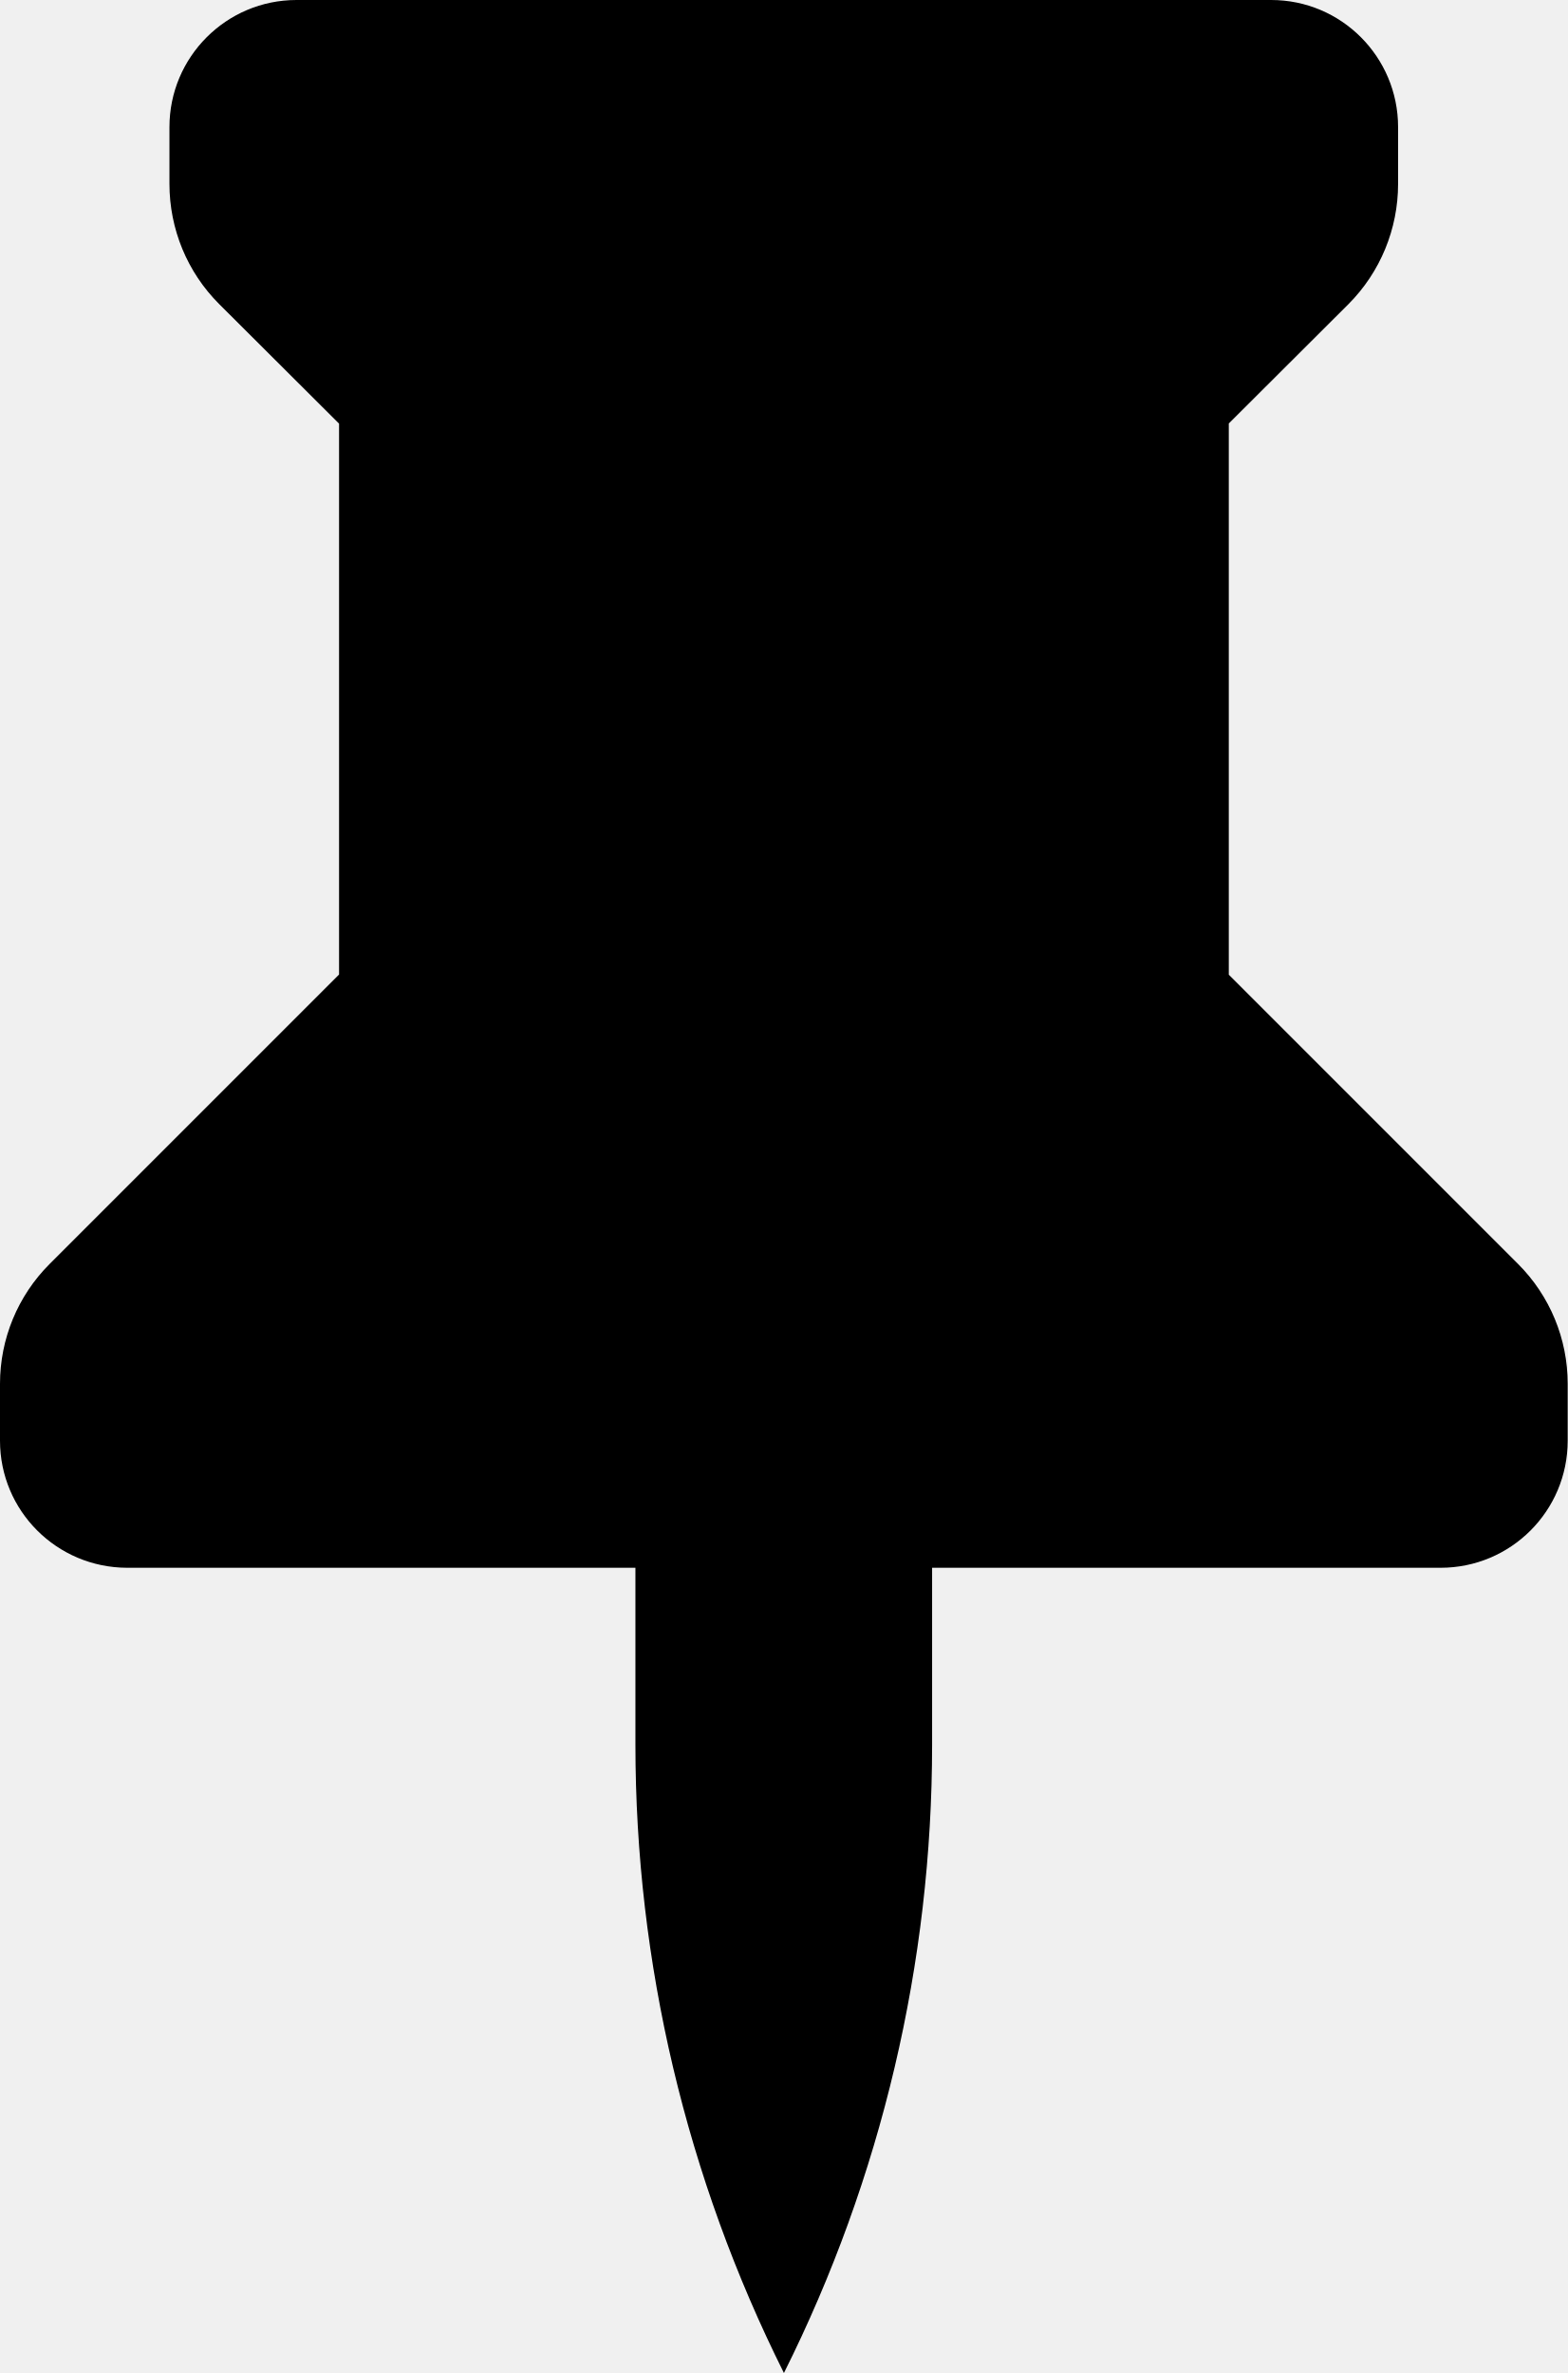
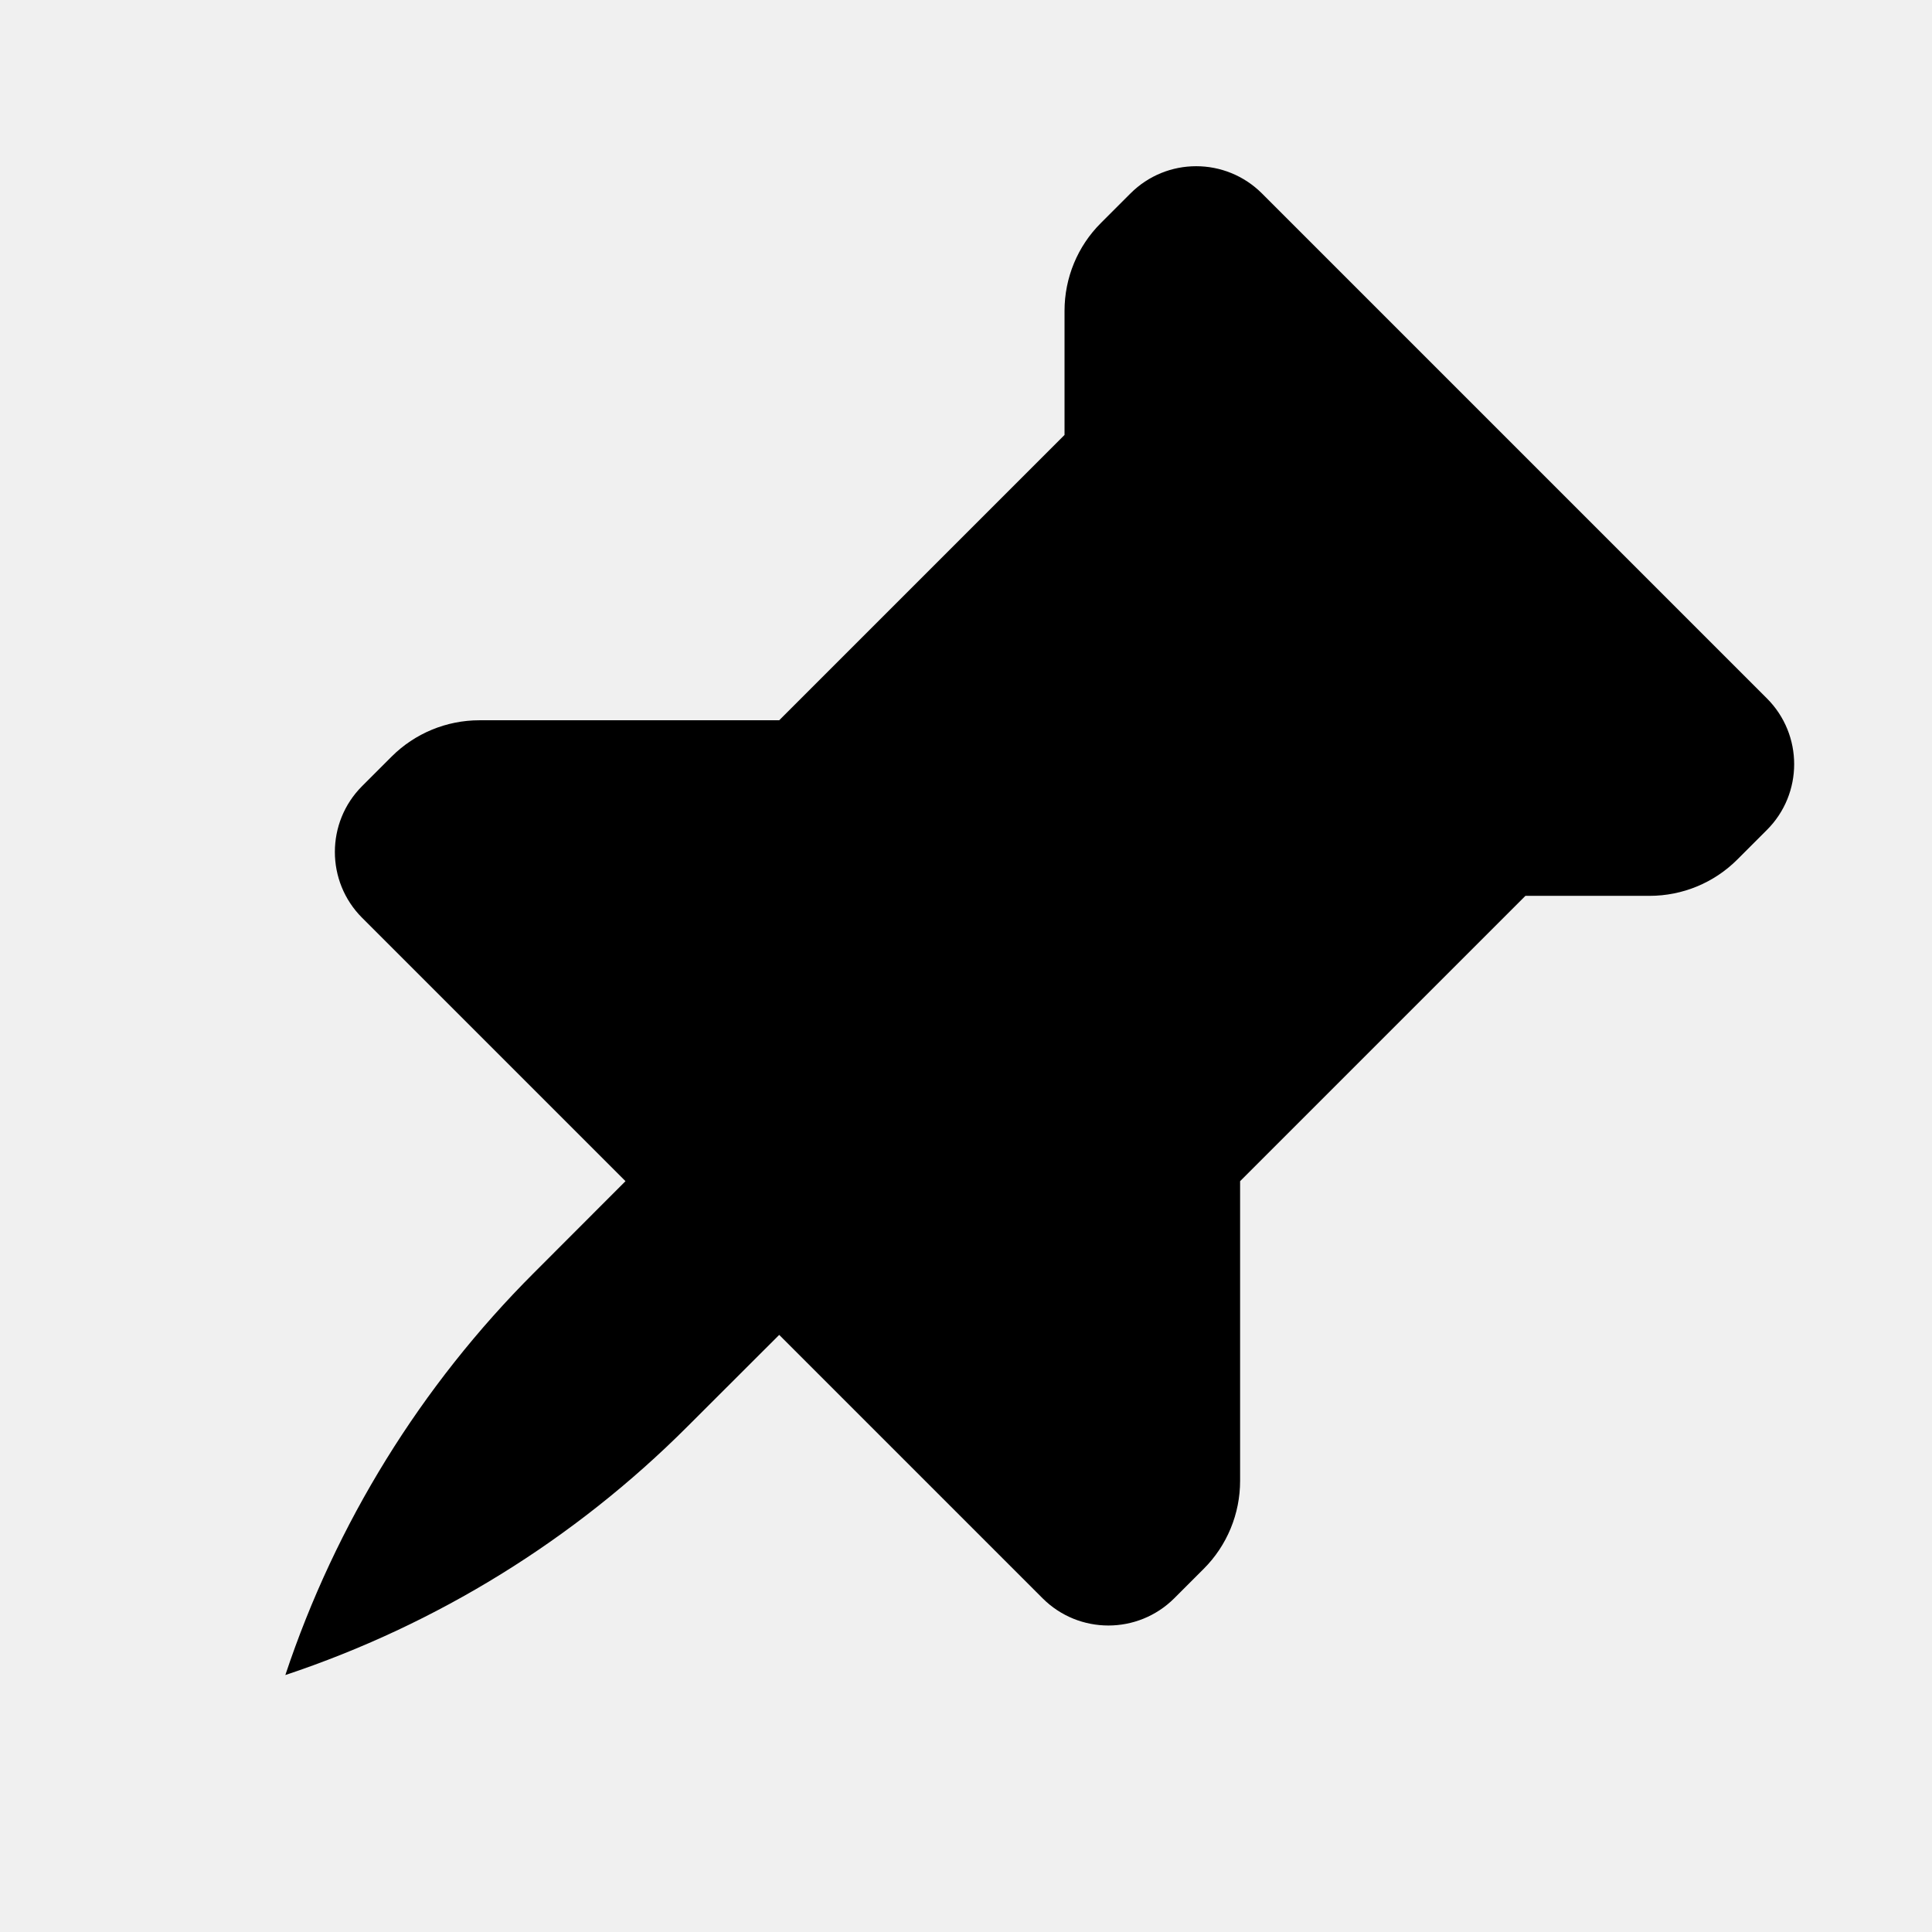
- <svg xmlns="http://www.w3.org/2000/svg" viewBox="0 0 9.511 14.396" fill="none">
-   <path d="M7.712 0C8.138 0 8.482 0.346 8.482 0.771V1.116C8.482 1.389 8.374 1.651 8.182 1.844L7.455 2.569V5.913L9.21 7.668C9.403 7.861 9.511 8.122 9.511 8.395V8.74C9.511 9.166 9.166 9.511 8.74 9.511H5.655V10.584C5.655 11.907 5.348 13.212 4.756 14.396C4.164 13.212 3.855 11.907 3.855 10.584V9.511H0.771C0.345 9.51 0 9.166 0 8.74V8.395C6.36616e-05 8.122 0.108 7.861 0.301 7.668L2.057 5.912V2.57L1.329 1.844C1.136 1.651 1.028 1.389 1.028 1.116V0.771C1.028 0.346 1.373 0 1.799 0H7.712Z" fill="currentColor" />
+ <svg xmlns="http://www.w3.org/2000/svg" viewBox="0 0 16 16" fill="none">
+   <g clip-path="url(#clip0_2021_6503)">
+     <path fill-rule="evenodd" clip-rule="evenodd" d="M13.661 7.419L12.633 7.419L10.27 9.782L10.27 12.264C10.27 12.537 10.162 12.799 9.969 12.992L9.725 13.236C9.423 13.537 8.935 13.537 8.634 13.236L6.453 11.055L5.694 11.813C4.759 12.749 3.618 13.454 2.363 13.872C2.781 12.617 3.486 11.476 4.422 10.541L5.18 9.782L2.999 7.601C2.698 7.3 2.698 6.811 2.999 6.51L3.243 6.266C3.436 6.073 3.698 5.965 3.97 5.965L6.453 5.965L8.816 3.602L8.816 2.574C8.816 2.301 8.924 2.039 9.117 1.847L9.361 1.603C9.662 1.301 10.15 1.301 10.452 1.603L14.632 5.783C14.934 6.084 14.934 6.573 14.632 6.874L14.388 7.118C14.195 7.311 13.934 7.419 13.661 7.419Z" fill="currentColor" />
+   </g>
+   <defs>
+     <clipPath id="clip0_2021_6503">
+       <rect width="16" height="16" fill="white" />
+     </clipPath>
+   </defs>
</svg>
